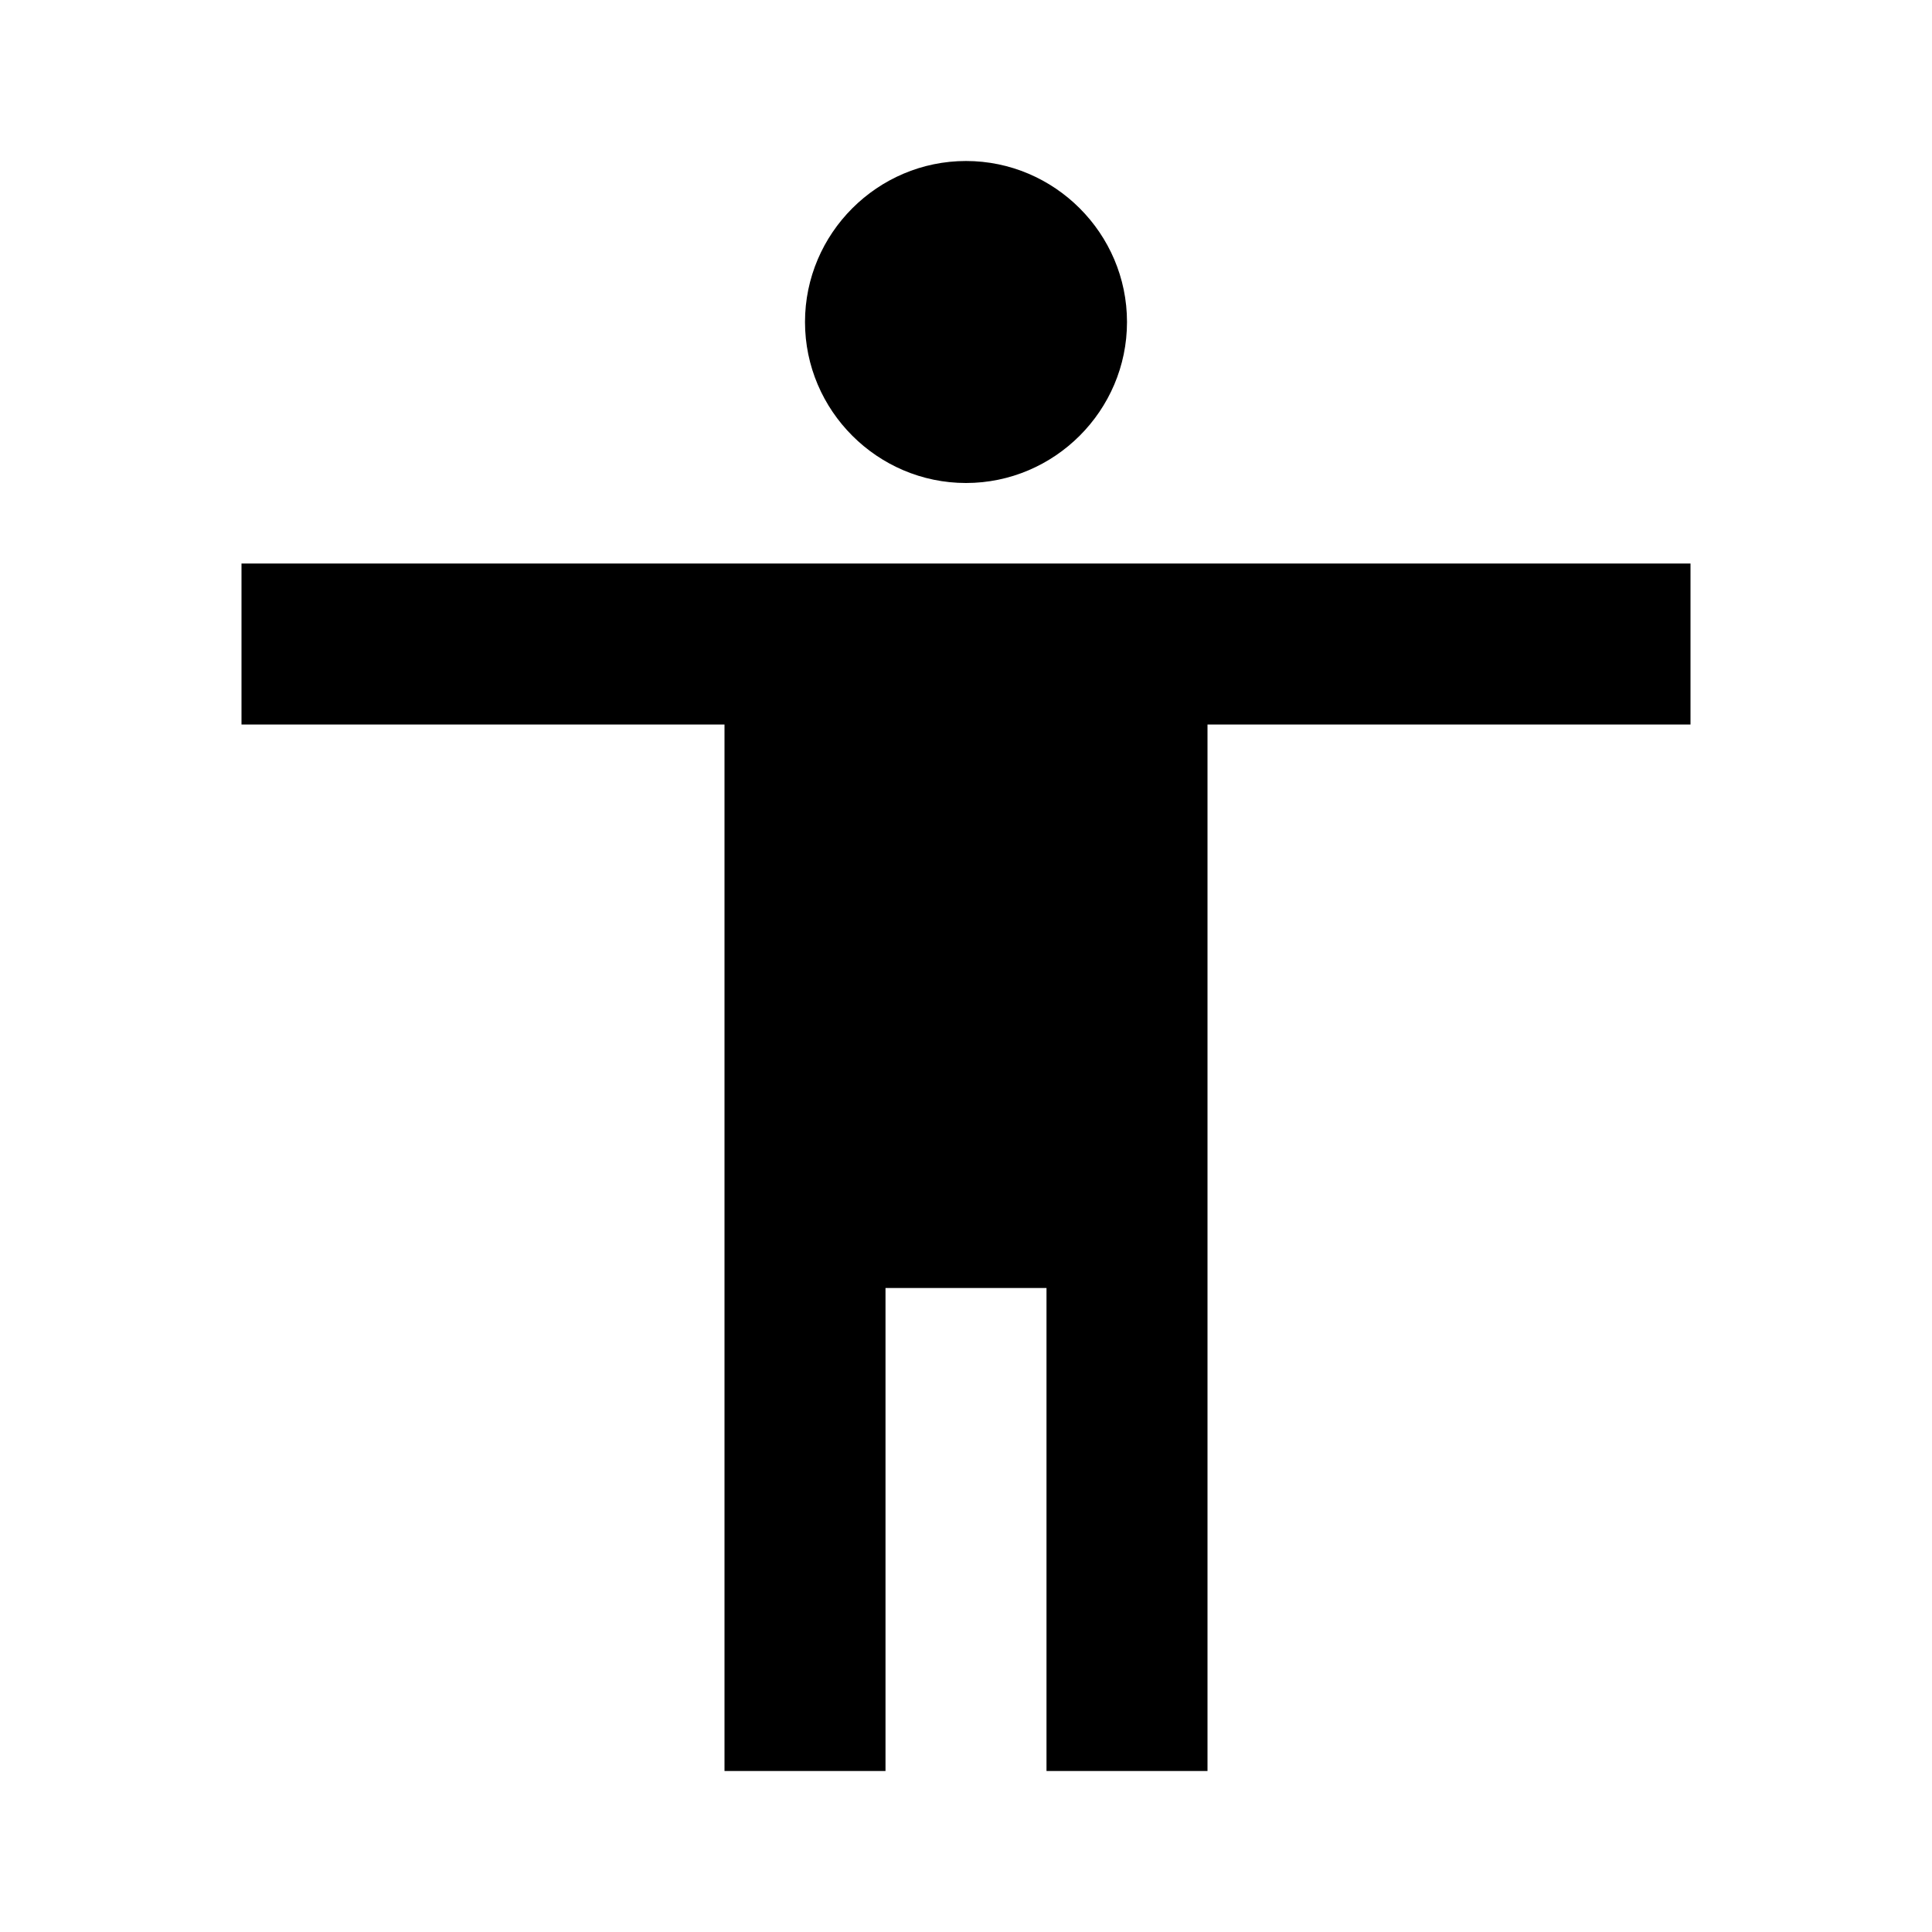
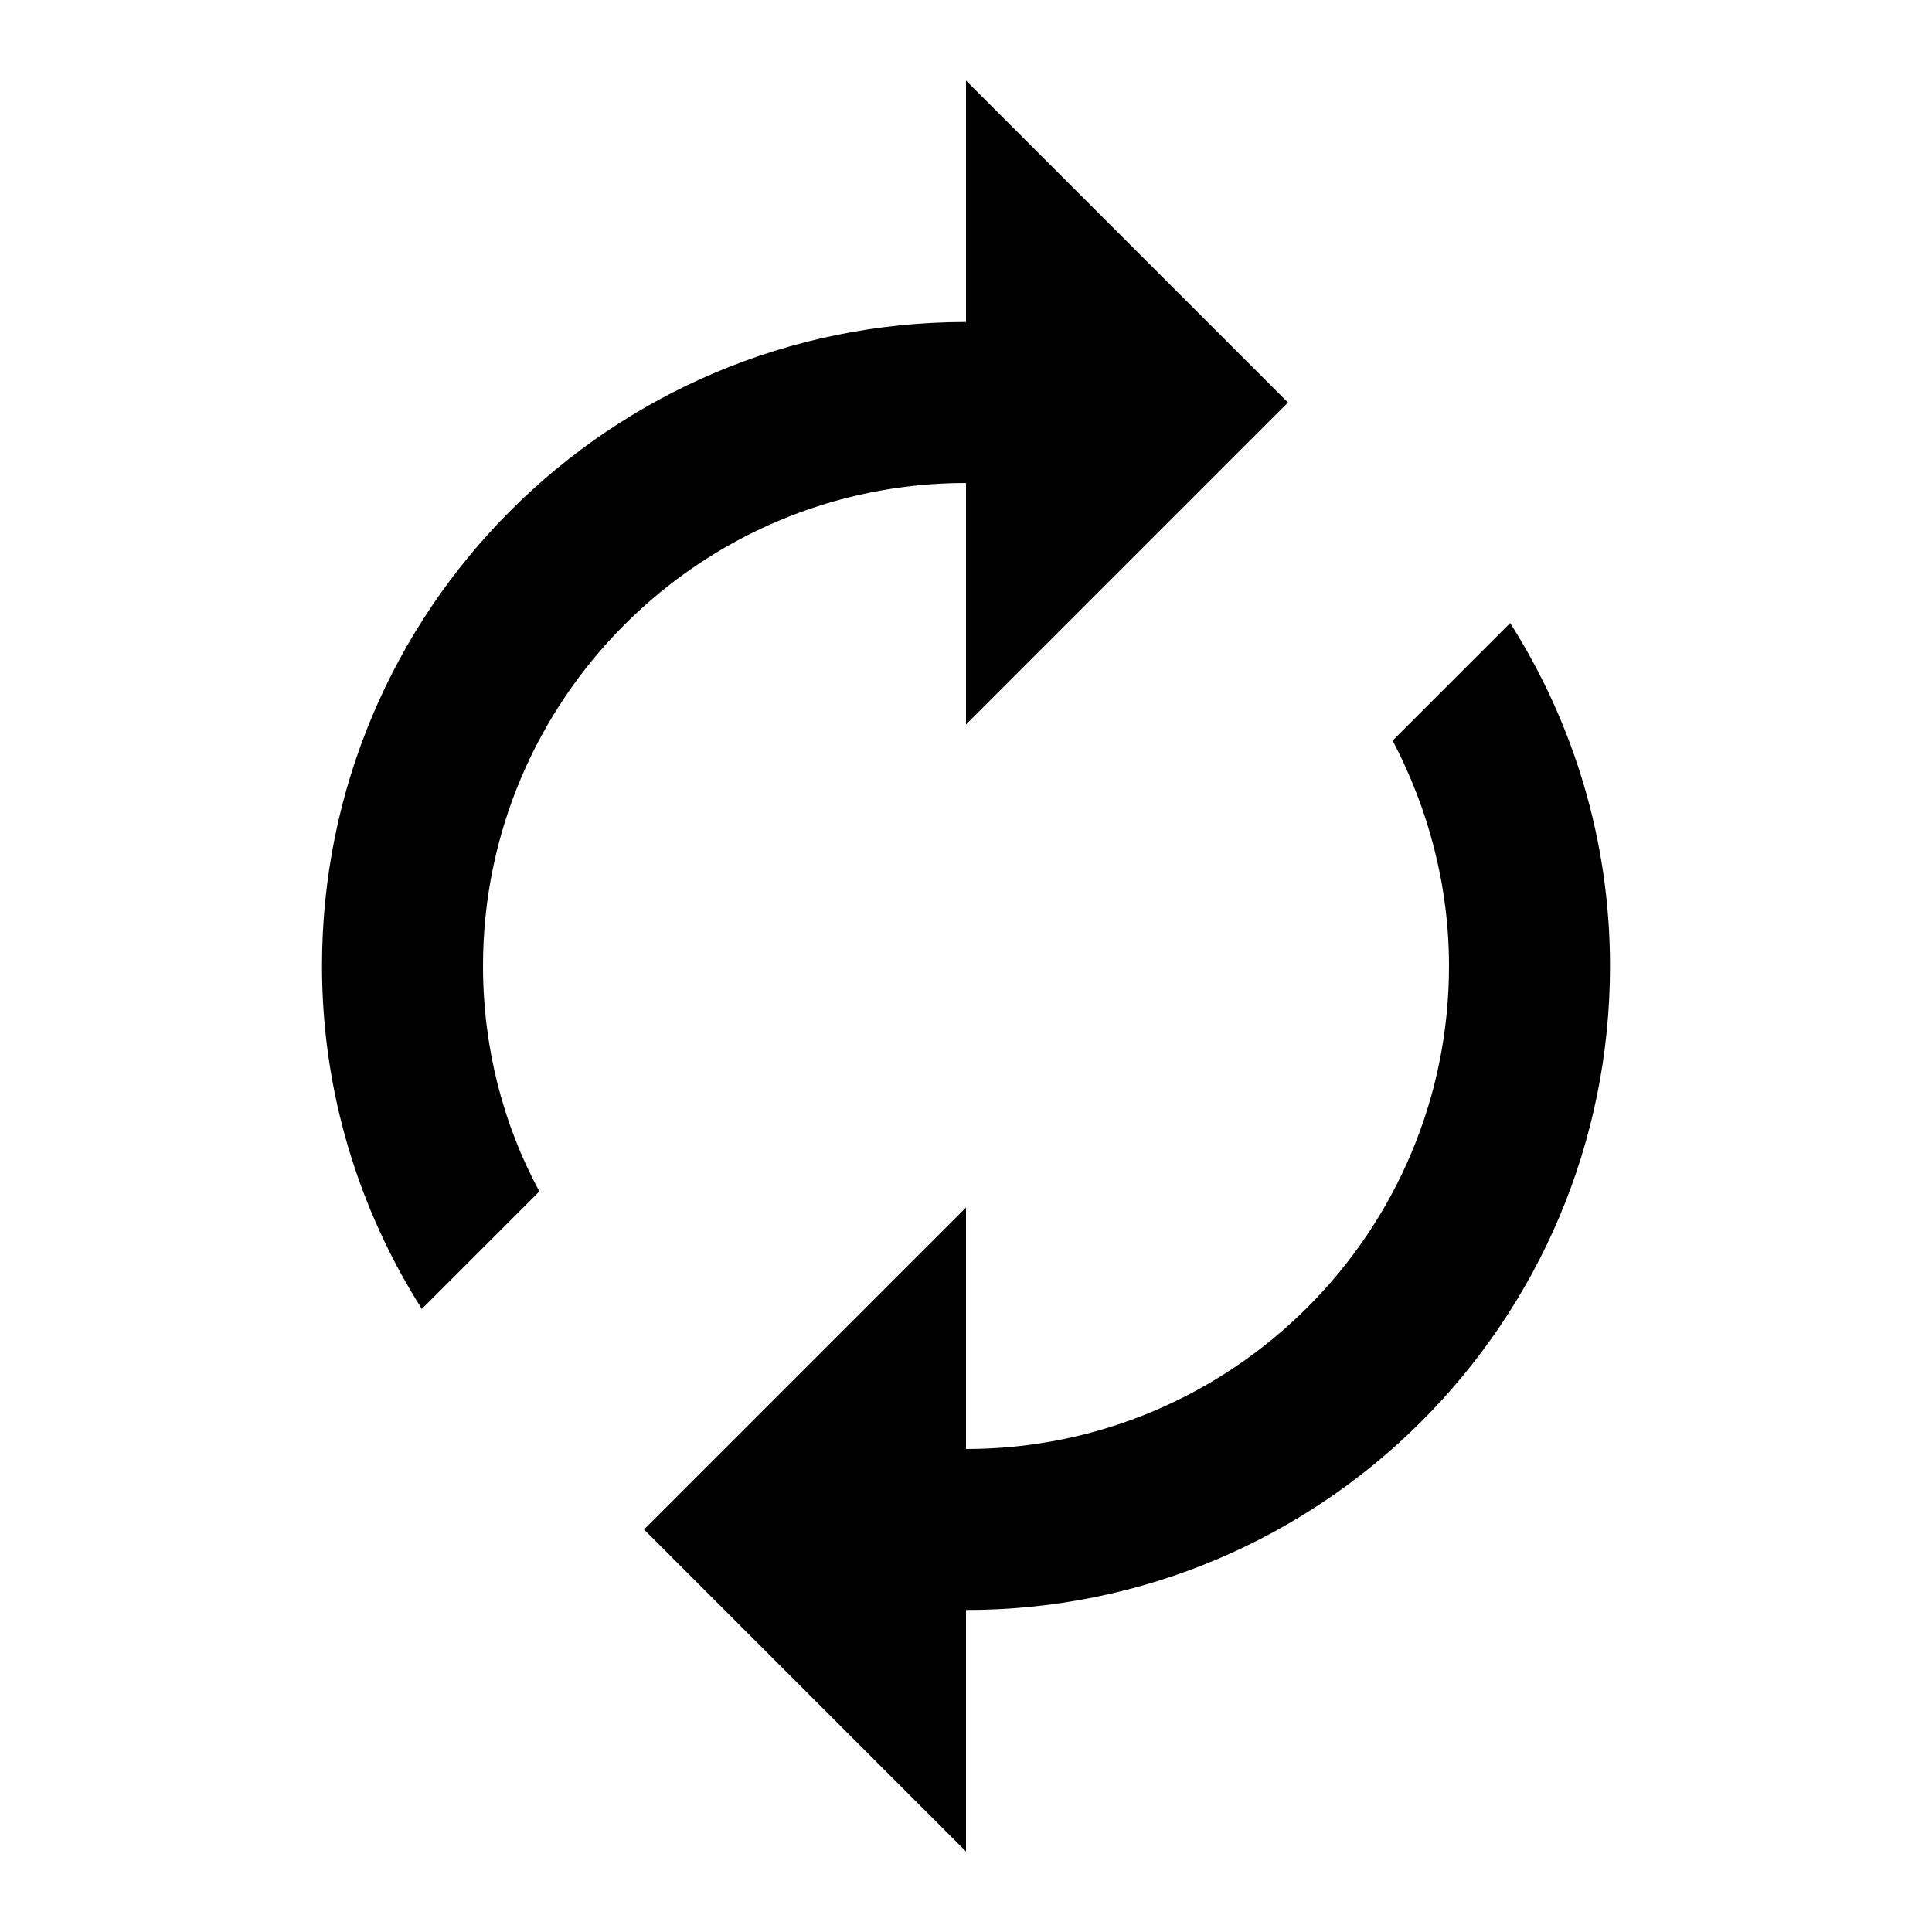
<svg xmlns="http://www.w3.org/2000/svg" fill="#000000" height="24" viewBox="0 0 24 24" width="24">
+   <path d="M12 6v3l4-4-4-4v3c-4.42 0-8 3.58-8 8 0 1.57.46 3.03 1.24 4.26L6.7 14.8c-.45-.83-.7-1.79-.7-2.8 0-3.31 2.69-6 6-6zm6.76 1.74L17.3 9.2c.44.84.7 1.79.7 2.8 0 3.31-2.69 6-6 6v-3l-4 4 4 4v-3c4.42 0 8-3.58 8-8 0-1.57-.46-3.03-1.24-4.26z" />
  <path d="M0 0h24v24H0z" fill="none" />
-   <path d="M12 2c1.1 0 2 .9 2 2s-.9 2-2 2-2-.9-2-2 .9-2 2-2zm9 7h-6v13h-2v-6h-2v6H9V9H3V7h18v2z" />
</svg>
